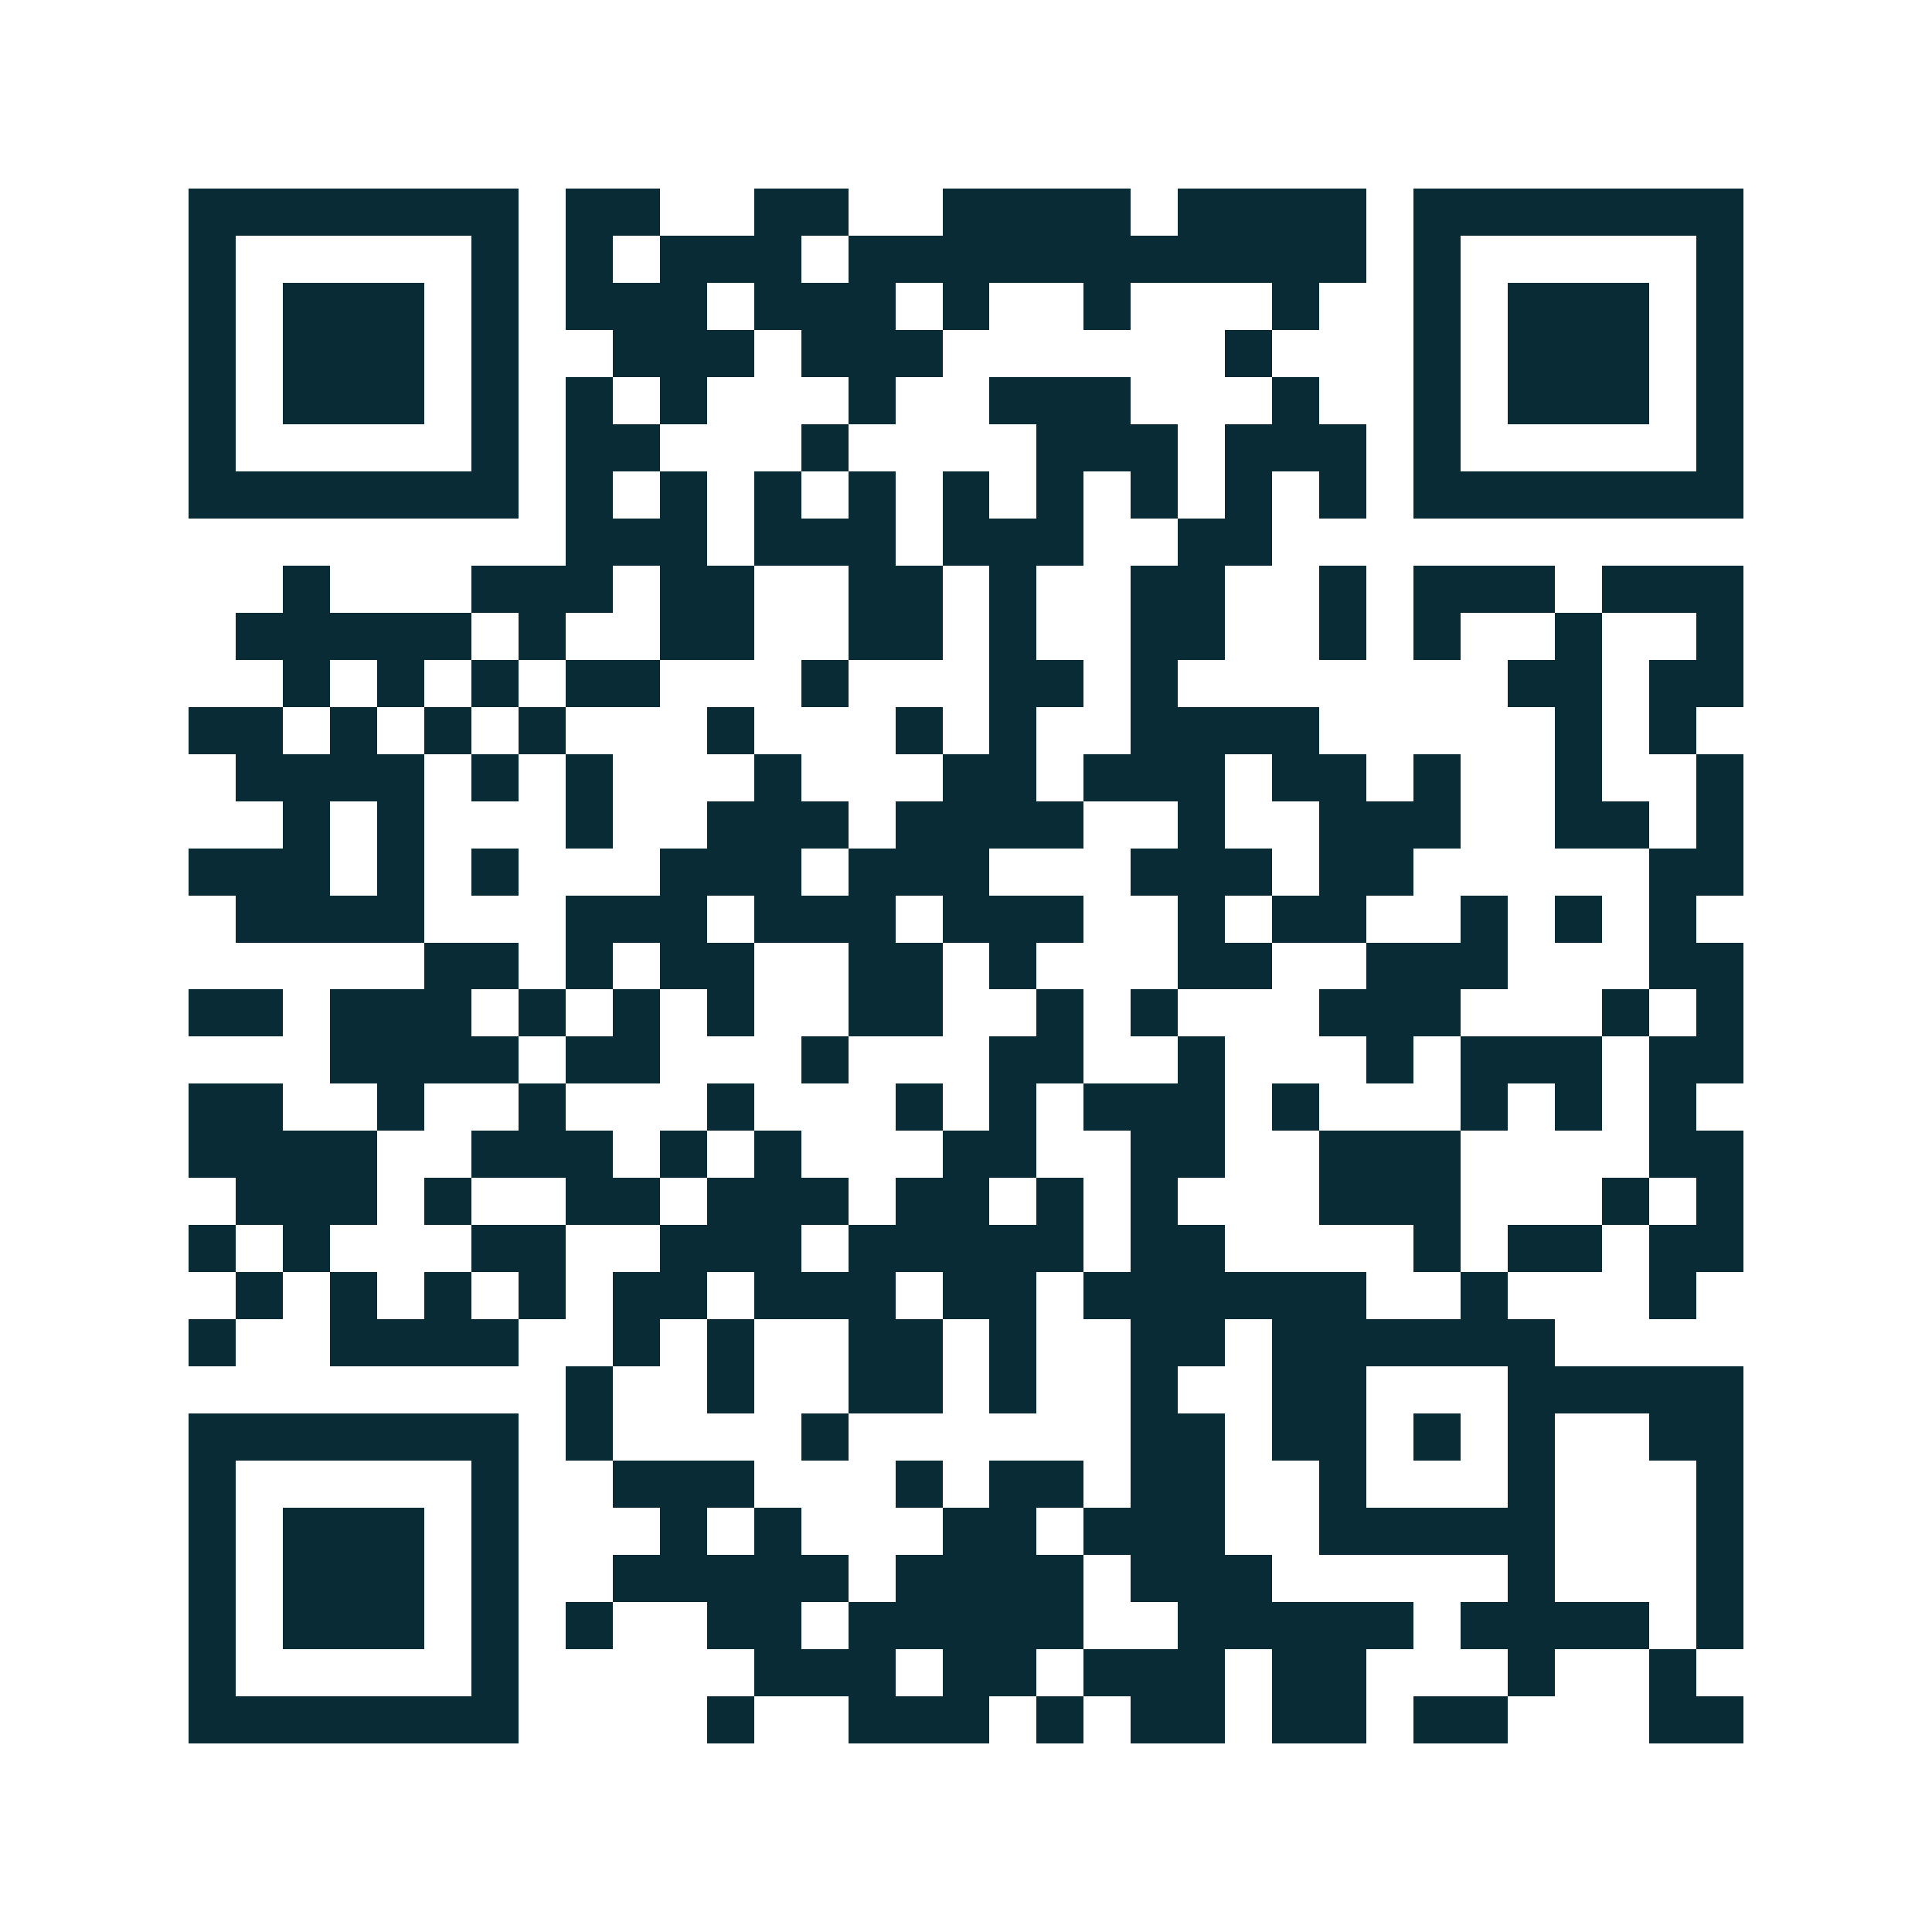
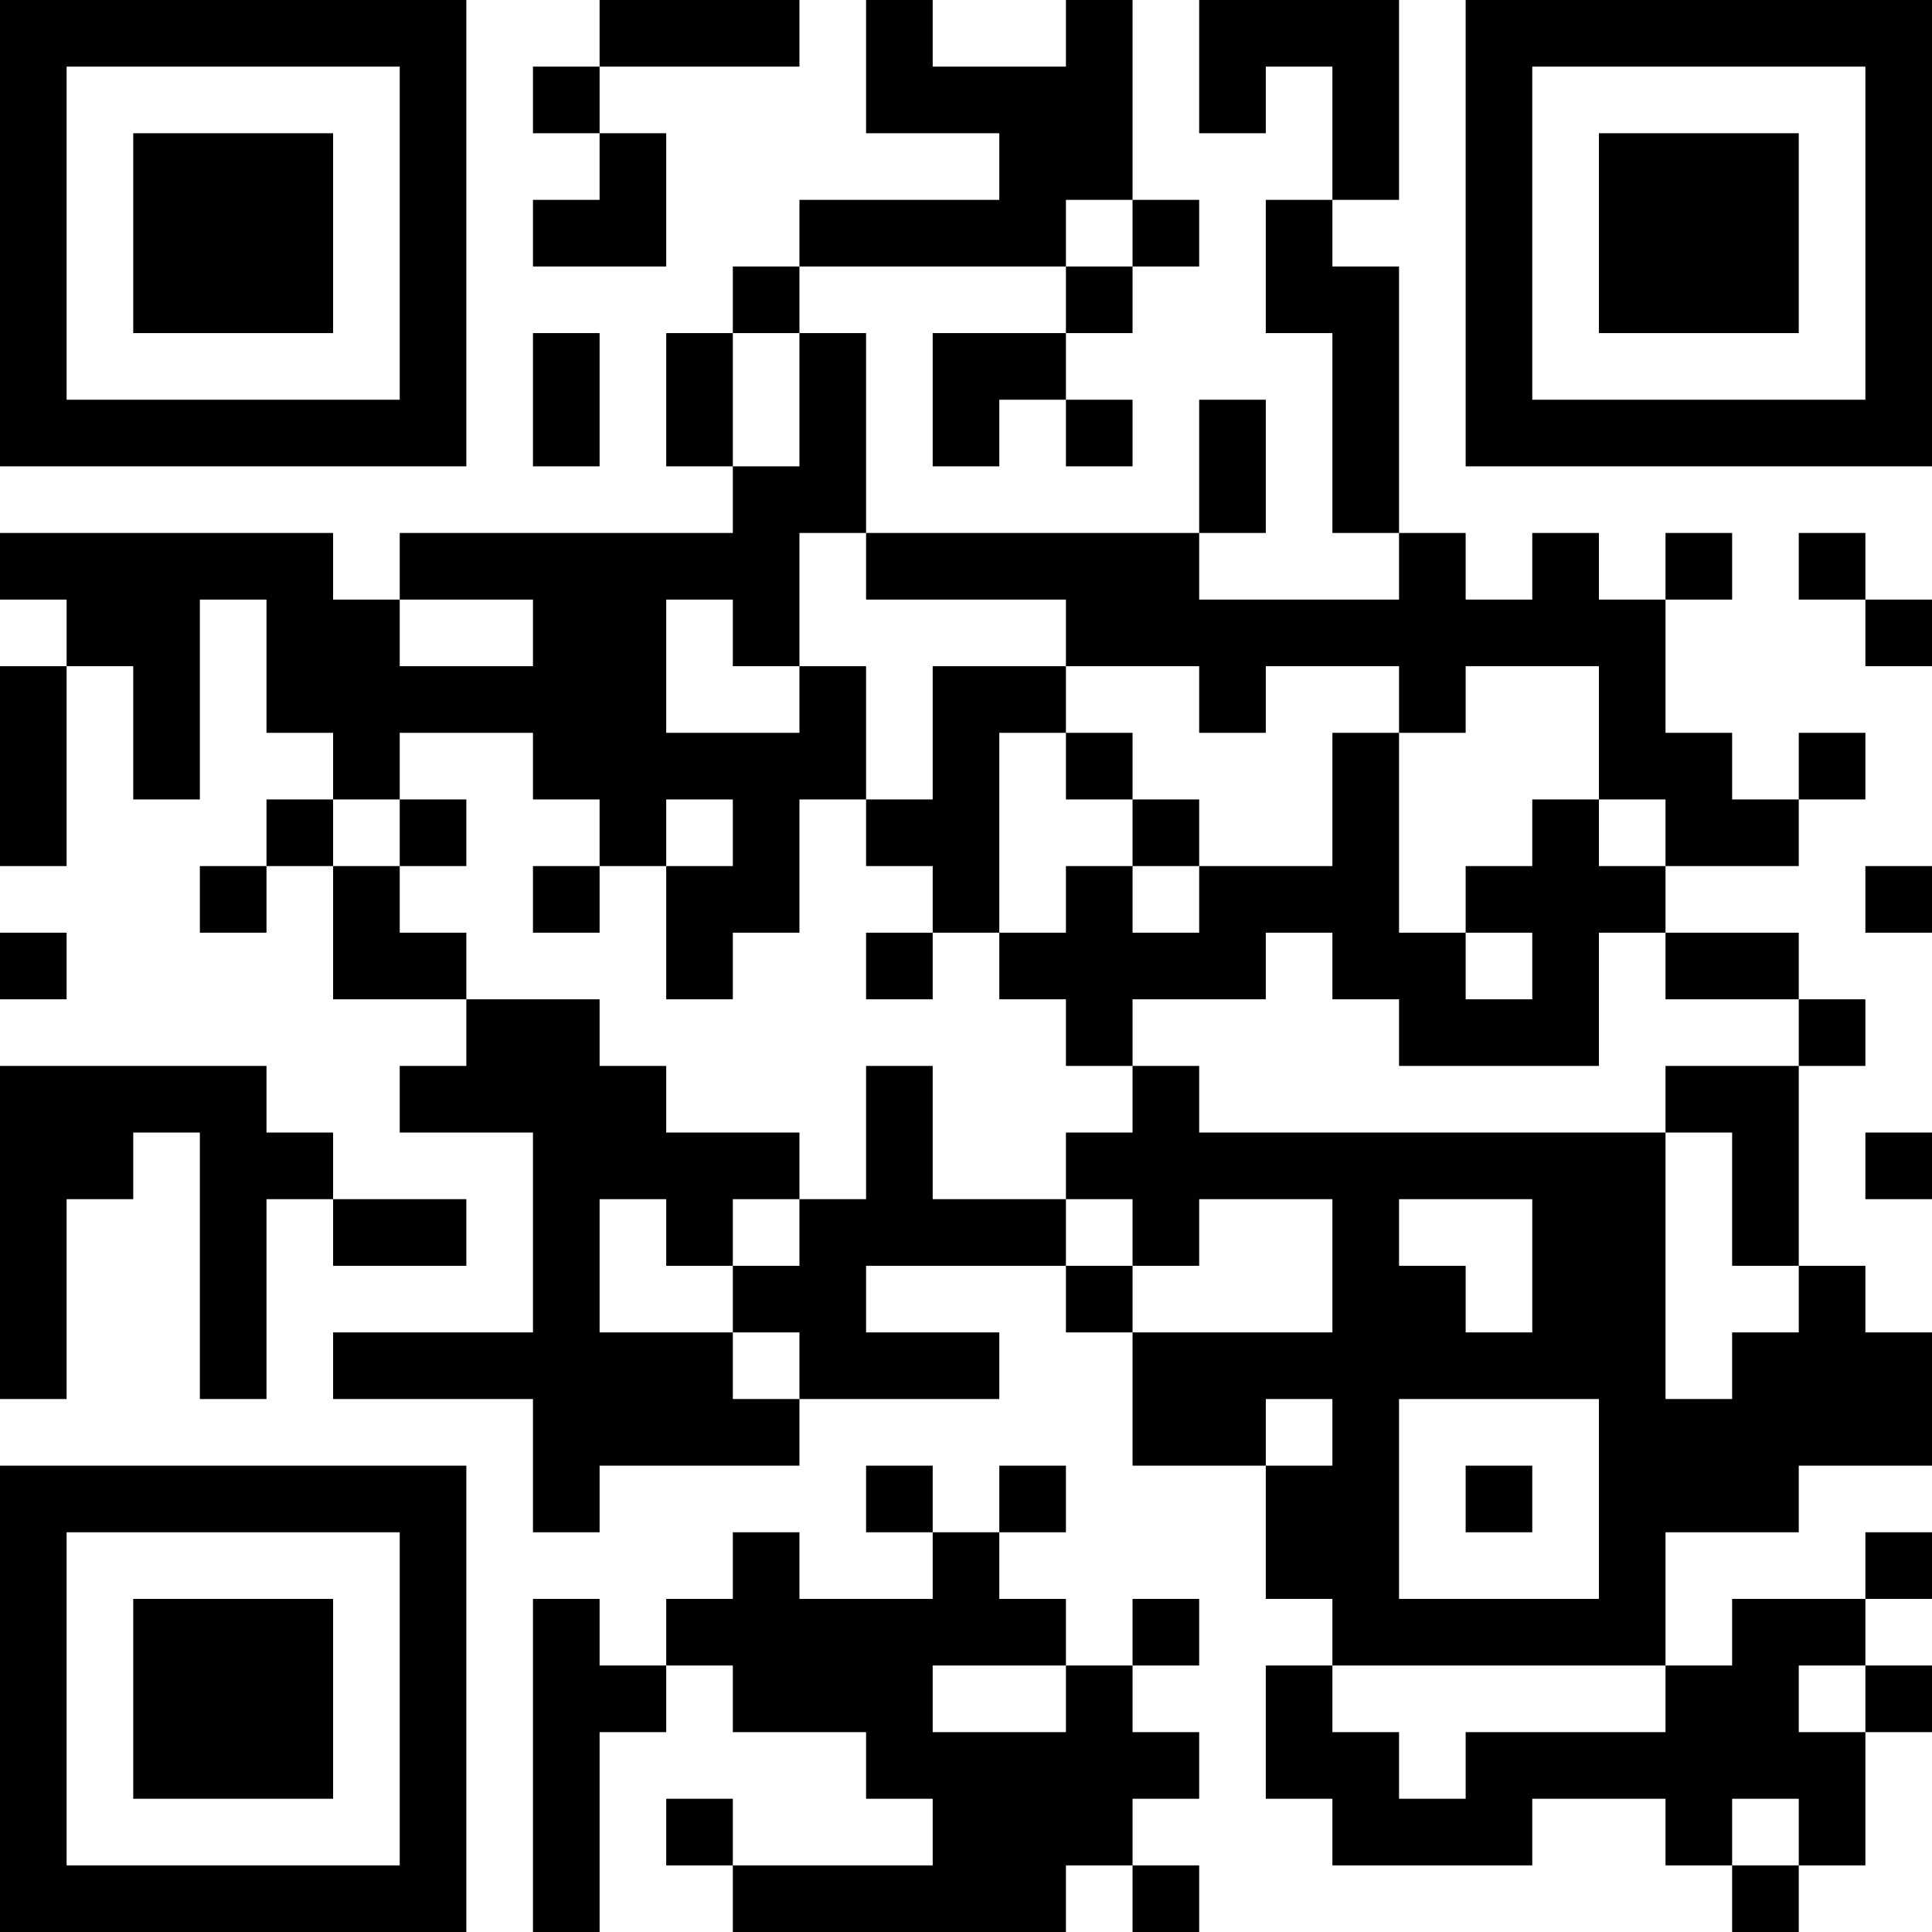
- <svg xmlns="http://www.w3.org/2000/svg" viewBox="0 0 41 41" shape-rendering="crispEdges" role="img" aria-label="QR para abrir el buzzer de Jeopardy Matematico">
-   <rect width="41" height="41" fill="#fff" />
-   <g fill="#082b36">
-     <rect x="4" y="4" width="7" height="1" />
-     <rect x="12" y="4" width="2" height="1" />
-     <rect x="16" y="4" width="2" height="1" />
-     <rect x="20" y="4" width="4" height="1" />
-     <rect x="25" y="4" width="4" height="1" />
-     <rect x="30" y="4" width="7" height="1" />
-     <rect x="4" y="5" width="1" height="1" />
-     <rect x="10" y="5" width="1" height="1" />
-     <rect x="12" y="5" width="1" height="1" />
-     <rect x="14" y="5" width="3" height="1" />
-     <rect x="18" y="5" width="11" height="1" />
-     <rect x="30" y="5" width="1" height="1" />
-     <rect x="36" y="5" width="1" height="1" />
-     <rect x="4" y="6" width="1" height="1" />
-     <rect x="6" y="6" width="3" height="1" />
-     <rect x="10" y="6" width="1" height="1" />
-     <rect x="12" y="6" width="3" height="1" />
-     <rect x="16" y="6" width="3" height="1" />
-     <rect x="20" y="6" width="1" height="1" />
-     <rect x="23" y="6" width="1" height="1" />
-     <rect x="27" y="6" width="1" height="1" />
-     <rect x="30" y="6" width="1" height="1" />
-     <rect x="32" y="6" width="3" height="1" />
-     <rect x="36" y="6" width="1" height="1" />
-     <rect x="4" y="7" width="1" height="1" />
-     <rect x="6" y="7" width="3" height="1" />
-     <rect x="10" y="7" width="1" height="1" />
-     <rect x="13" y="7" width="3" height="1" />
-     <rect x="17" y="7" width="3" height="1" />
-     <rect x="26" y="7" width="1" height="1" />
-     <rect x="30" y="7" width="1" height="1" />
-     <rect x="32" y="7" width="3" height="1" />
-     <rect x="36" y="7" width="1" height="1" />
-     <rect x="4" y="8" width="1" height="1" />
-     <rect x="6" y="8" width="3" height="1" />
-     <rect x="10" y="8" width="1" height="1" />
-     <rect x="12" y="8" width="1" height="1" />
-     <rect x="14" y="8" width="1" height="1" />
-     <rect x="18" y="8" width="1" height="1" />
-     <rect x="21" y="8" width="3" height="1" />
-     <rect x="27" y="8" width="1" height="1" />
-     <rect x="30" y="8" width="1" height="1" />
-     <rect x="32" y="8" width="3" height="1" />
-     <rect x="36" y="8" width="1" height="1" />
-     <rect x="4" y="9" width="1" height="1" />
-     <rect x="10" y="9" width="1" height="1" />
-     <rect x="12" y="9" width="2" height="1" />
-     <rect x="17" y="9" width="1" height="1" />
-     <rect x="22" y="9" width="3" height="1" />
-     <rect x="26" y="9" width="3" height="1" />
-     <rect x="30" y="9" width="1" height="1" />
-     <rect x="36" y="9" width="1" height="1" />
-     <rect x="4" y="10" width="7" height="1" />
-     <rect x="12" y="10" width="1" height="1" />
-     <rect x="14" y="10" width="1" height="1" />
-     <rect x="16" y="10" width="1" height="1" />
-     <rect x="18" y="10" width="1" height="1" />
-     <rect x="20" y="10" width="1" height="1" />
-     <rect x="22" y="10" width="1" height="1" />
-     <rect x="24" y="10" width="1" height="1" />
-     <rect x="26" y="10" width="1" height="1" />
-     <rect x="28" y="10" width="1" height="1" />
-     <rect x="30" y="10" width="7" height="1" />
-     <rect x="12" y="11" width="3" height="1" />
-     <rect x="16" y="11" width="3" height="1" />
-     <rect x="20" y="11" width="3" height="1" />
-     <rect x="25" y="11" width="2" height="1" />
-     <rect x="6" y="12" width="1" height="1" />
-     <rect x="10" y="12" width="3" height="1" />
-     <rect x="14" y="12" width="2" height="1" />
-     <rect x="18" y="12" width="2" height="1" />
-     <rect x="21" y="12" width="1" height="1" />
-     <rect x="24" y="12" width="2" height="1" />
-     <rect x="28" y="12" width="1" height="1" />
-     <rect x="30" y="12" width="3" height="1" />
-     <rect x="34" y="12" width="3" height="1" />
-     <rect x="5" y="13" width="5" height="1" />
-     <rect x="11" y="13" width="1" height="1" />
-     <rect x="14" y="13" width="2" height="1" />
-     <rect x="18" y="13" width="2" height="1" />
-     <rect x="21" y="13" width="1" height="1" />
-     <rect x="24" y="13" width="2" height="1" />
-     <rect x="28" y="13" width="1" height="1" />
-     <rect x="30" y="13" width="1" height="1" />
-     <rect x="33" y="13" width="1" height="1" />
-     <rect x="36" y="13" width="1" height="1" />
-     <rect x="6" y="14" width="1" height="1" />
-     <rect x="8" y="14" width="1" height="1" />
-     <rect x="10" y="14" width="1" height="1" />
-     <rect x="12" y="14" width="2" height="1" />
-     <rect x="17" y="14" width="1" height="1" />
-     <rect x="21" y="14" width="2" height="1" />
-     <rect x="24" y="14" width="1" height="1" />
-     <rect x="32" y="14" width="2" height="1" />
-     <rect x="35" y="14" width="2" height="1" />
-     <rect x="4" y="15" width="2" height="1" />
-     <rect x="7" y="15" width="1" height="1" />
-     <rect x="9" y="15" width="1" height="1" />
-     <rect x="11" y="15" width="1" height="1" />
-     <rect x="15" y="15" width="1" height="1" />
-     <rect x="19" y="15" width="1" height="1" />
-     <rect x="21" y="15" width="1" height="1" />
-     <rect x="24" y="15" width="4" height="1" />
-     <rect x="33" y="15" width="1" height="1" />
-     <rect x="35" y="15" width="1" height="1" />
-     <rect x="5" y="16" width="4" height="1" />
-     <rect x="10" y="16" width="1" height="1" />
-     <rect x="12" y="16" width="1" height="1" />
-     <rect x="16" y="16" width="1" height="1" />
-     <rect x="20" y="16" width="2" height="1" />
-     <rect x="23" y="16" width="3" height="1" />
-     <rect x="27" y="16" width="2" height="1" />
-     <rect x="30" y="16" width="1" height="1" />
-     <rect x="33" y="16" width="1" height="1" />
-     <rect x="36" y="16" width="1" height="1" />
-     <rect x="6" y="17" width="1" height="1" />
-     <rect x="8" y="17" width="1" height="1" />
-     <rect x="12" y="17" width="1" height="1" />
-     <rect x="15" y="17" width="3" height="1" />
-     <rect x="19" y="17" width="4" height="1" />
-     <rect x="25" y="17" width="1" height="1" />
-     <rect x="28" y="17" width="3" height="1" />
-     <rect x="33" y="17" width="2" height="1" />
-     <rect x="36" y="17" width="1" height="1" />
-     <rect x="4" y="18" width="3" height="1" />
-     <rect x="8" y="18" width="1" height="1" />
-     <rect x="10" y="18" width="1" height="1" />
-     <rect x="14" y="18" width="3" height="1" />
-     <rect x="18" y="18" width="3" height="1" />
-     <rect x="24" y="18" width="3" height="1" />
-     <rect x="28" y="18" width="2" height="1" />
-     <rect x="35" y="18" width="2" height="1" />
-     <rect x="5" y="19" width="4" height="1" />
-     <rect x="12" y="19" width="3" height="1" />
-     <rect x="16" y="19" width="3" height="1" />
-     <rect x="20" y="19" width="3" height="1" />
-     <rect x="25" y="19" width="1" height="1" />
-     <rect x="27" y="19" width="2" height="1" />
-     <rect x="31" y="19" width="1" height="1" />
-     <rect x="33" y="19" width="1" height="1" />
-     <rect x="35" y="19" width="1" height="1" />
-     <rect x="9" y="20" width="2" height="1" />
-     <rect x="12" y="20" width="1" height="1" />
-     <rect x="14" y="20" width="2" height="1" />
-     <rect x="18" y="20" width="2" height="1" />
-     <rect x="21" y="20" width="1" height="1" />
-     <rect x="25" y="20" width="2" height="1" />
-     <rect x="29" y="20" width="3" height="1" />
-     <rect x="35" y="20" width="2" height="1" />
-     <rect x="4" y="21" width="2" height="1" />
-     <rect x="7" y="21" width="3" height="1" />
-     <rect x="11" y="21" width="1" height="1" />
-     <rect x="13" y="21" width="1" height="1" />
-     <rect x="15" y="21" width="1" height="1" />
-     <rect x="18" y="21" width="2" height="1" />
-     <rect x="22" y="21" width="1" height="1" />
-     <rect x="24" y="21" width="1" height="1" />
-     <rect x="28" y="21" width="3" height="1" />
-     <rect x="34" y="21" width="1" height="1" />
-     <rect x="36" y="21" width="1" height="1" />
-     <rect x="7" y="22" width="4" height="1" />
-     <rect x="12" y="22" width="2" height="1" />
-     <rect x="17" y="22" width="1" height="1" />
-     <rect x="21" y="22" width="2" height="1" />
-     <rect x="25" y="22" width="1" height="1" />
-     <rect x="29" y="22" width="1" height="1" />
-     <rect x="31" y="22" width="3" height="1" />
-     <rect x="35" y="22" width="2" height="1" />
-     <rect x="4" y="23" width="2" height="1" />
-     <rect x="8" y="23" width="1" height="1" />
-     <rect x="11" y="23" width="1" height="1" />
-     <rect x="15" y="23" width="1" height="1" />
-     <rect x="19" y="23" width="1" height="1" />
-     <rect x="21" y="23" width="1" height="1" />
-     <rect x="23" y="23" width="3" height="1" />
-     <rect x="27" y="23" width="1" height="1" />
-     <rect x="31" y="23" width="1" height="1" />
-     <rect x="33" y="23" width="1" height="1" />
-     <rect x="35" y="23" width="1" height="1" />
-     <rect x="4" y="24" width="4" height="1" />
-     <rect x="10" y="24" width="3" height="1" />
-     <rect x="14" y="24" width="1" height="1" />
-     <rect x="16" y="24" width="1" height="1" />
-     <rect x="20" y="24" width="2" height="1" />
-     <rect x="24" y="24" width="2" height="1" />
-     <rect x="28" y="24" width="3" height="1" />
-     <rect x="35" y="24" width="2" height="1" />
-     <rect x="5" y="25" width="3" height="1" />
-     <rect x="9" y="25" width="1" height="1" />
-     <rect x="12" y="25" width="2" height="1" />
-     <rect x="15" y="25" width="3" height="1" />
-     <rect x="19" y="25" width="2" height="1" />
-     <rect x="22" y="25" width="1" height="1" />
-     <rect x="24" y="25" width="1" height="1" />
-     <rect x="28" y="25" width="3" height="1" />
-     <rect x="34" y="25" width="1" height="1" />
-     <rect x="36" y="25" width="1" height="1" />
-     <rect x="4" y="26" width="1" height="1" />
-     <rect x="6" y="26" width="1" height="1" />
-     <rect x="10" y="26" width="2" height="1" />
-     <rect x="14" y="26" width="3" height="1" />
-     <rect x="18" y="26" width="5" height="1" />
-     <rect x="24" y="26" width="2" height="1" />
-     <rect x="30" y="26" width="1" height="1" />
-     <rect x="32" y="26" width="2" height="1" />
-     <rect x="35" y="26" width="2" height="1" />
-     <rect x="5" y="27" width="1" height="1" />
-     <rect x="7" y="27" width="1" height="1" />
-     <rect x="9" y="27" width="1" height="1" />
-     <rect x="11" y="27" width="1" height="1" />
-     <rect x="13" y="27" width="2" height="1" />
-     <rect x="16" y="27" width="3" height="1" />
-     <rect x="20" y="27" width="2" height="1" />
-     <rect x="23" y="27" width="6" height="1" />
-     <rect x="31" y="27" width="1" height="1" />
-     <rect x="35" y="27" width="1" height="1" />
-     <rect x="4" y="28" width="1" height="1" />
-     <rect x="7" y="28" width="4" height="1" />
-     <rect x="13" y="28" width="1" height="1" />
-     <rect x="15" y="28" width="1" height="1" />
-     <rect x="18" y="28" width="2" height="1" />
-     <rect x="21" y="28" width="1" height="1" />
-     <rect x="24" y="28" width="2" height="1" />
-     <rect x="27" y="28" width="6" height="1" />
-     <rect x="12" y="29" width="1" height="1" />
-     <rect x="15" y="29" width="1" height="1" />
-     <rect x="18" y="29" width="2" height="1" />
-     <rect x="21" y="29" width="1" height="1" />
-     <rect x="24" y="29" width="1" height="1" />
-     <rect x="27" y="29" width="2" height="1" />
-     <rect x="32" y="29" width="5" height="1" />
-     <rect x="4" y="30" width="7" height="1" />
-     <rect x="12" y="30" width="1" height="1" />
-     <rect x="17" y="30" width="1" height="1" />
-     <rect x="24" y="30" width="2" height="1" />
-     <rect x="27" y="30" width="2" height="1" />
-     <rect x="30" y="30" width="1" height="1" />
-     <rect x="32" y="30" width="1" height="1" />
-     <rect x="35" y="30" width="2" height="1" />
-     <rect x="4" y="31" width="1" height="1" />
-     <rect x="10" y="31" width="1" height="1" />
-     <rect x="13" y="31" width="3" height="1" />
-     <rect x="19" y="31" width="1" height="1" />
-     <rect x="21" y="31" width="2" height="1" />
-     <rect x="24" y="31" width="2" height="1" />
-     <rect x="28" y="31" width="1" height="1" />
-     <rect x="32" y="31" width="1" height="1" />
-     <rect x="36" y="31" width="1" height="1" />
-     <rect x="4" y="32" width="1" height="1" />
-     <rect x="6" y="32" width="3" height="1" />
-     <rect x="10" y="32" width="1" height="1" />
-     <rect x="14" y="32" width="1" height="1" />
-     <rect x="16" y="32" width="1" height="1" />
-     <rect x="20" y="32" width="2" height="1" />
-     <rect x="23" y="32" width="3" height="1" />
-     <rect x="28" y="32" width="5" height="1" />
-     <rect x="36" y="32" width="1" height="1" />
-     <rect x="4" y="33" width="1" height="1" />
-     <rect x="6" y="33" width="3" height="1" />
-     <rect x="10" y="33" width="1" height="1" />
-     <rect x="13" y="33" width="5" height="1" />
-     <rect x="19" y="33" width="4" height="1" />
-     <rect x="24" y="33" width="3" height="1" />
-     <rect x="32" y="33" width="1" height="1" />
-     <rect x="36" y="33" width="1" height="1" />
-     <rect x="4" y="34" width="1" height="1" />
-     <rect x="6" y="34" width="3" height="1" />
-     <rect x="10" y="34" width="1" height="1" />
-     <rect x="12" y="34" width="1" height="1" />
-     <rect x="15" y="34" width="2" height="1" />
-     <rect x="18" y="34" width="5" height="1" />
-     <rect x="25" y="34" width="5" height="1" />
-     <rect x="31" y="34" width="4" height="1" />
-     <rect x="36" y="34" width="1" height="1" />
-     <rect x="4" y="35" width="1" height="1" />
-     <rect x="10" y="35" width="1" height="1" />
-     <rect x="16" y="35" width="3" height="1" />
-     <rect x="20" y="35" width="2" height="1" />
-     <rect x="23" y="35" width="3" height="1" />
-     <rect x="27" y="35" width="2" height="1" />
-     <rect x="32" y="35" width="1" height="1" />
-     <rect x="35" y="35" width="1" height="1" />
-     <rect x="4" y="36" width="7" height="1" />
-     <rect x="15" y="36" width="1" height="1" />
-     <rect x="18" y="36" width="3" height="1" />
-     <rect x="22" y="36" width="1" height="1" />
-     <rect x="24" y="36" width="2" height="1" />
-     <rect x="27" y="36" width="2" height="1" />
-     <rect x="30" y="36" width="2" height="1" />
-     <rect x="35" y="36" width="2" height="1" />
+ <svg xmlns="http://www.w3.org/2000/svg" version="1.1" width="406" height="406">
+   <rect style="fill:rgb(255, 255, 255);fill-opacity:1" x="0" y="0" width="406" height="406" />
+   <g id="elements">
+     <path style="fill:rgb(0, 0, 0)" d="M 0,0 l 14,0 0,14 -14,0 z M 14,0 l 14,0 0,14 -14,0 z M 28,0 l 14,0 0,14 -14,0 z M 42,0 l 14,0 0,14 -14,0 z M 56,0 l 14,0 0,14 -14,0 z M 70,0 l 14,0 0,14 -14,0 z M 84,0 l 14,0 0,14 -14,0 z M 126,0 l 14,0 0,14 -14,0 z M 140,0 l 14,0 0,14 -14,0 z M 154,0 l 14,0 0,14 -14,0 z M 182,0 l 14,0 0,14 -14,0 z M 224,0 l 14,0 0,14 -14,0 z M 252,0 l 14,0 0,14 -14,0 z M 266,0 l 14,0 0,14 -14,0 z M 280,0 l 14,0 0,14 -14,0 z M 308,0 l 14,0 0,14 -14,0 z M 322,0 l 14,0 0,14 -14,0 z M 336,0 l 14,0 0,14 -14,0 z M 350,0 l 14,0 0,14 -14,0 z M 364,0 l 14,0 0,14 -14,0 z M 378,0 l 14,0 0,14 -14,0 z M 392,0 l 14,0 0,14 -14,0 z M 0,14 l 14,0 0,14 -14,0 z M 84,14 l 14,0 0,14 -14,0 z M 112,14 l 14,0 0,14 -14,0 z M 182,14 l 14,0 0,14 -14,0 z M 196,14 l 14,0 0,14 -14,0 z M 210,14 l 14,0 0,14 -14,0 z M 224,14 l 14,0 0,14 -14,0 z M 252,14 l 14,0 0,14 -14,0 z M 280,14 l 14,0 0,14 -14,0 z M 308,14 l 14,0 0,14 -14,0 z M 392,14 l 14,0 0,14 -14,0 z M 0,28 l 14,0 0,14 -14,0 z M 28,28 l 14,0 0,14 -14,0 z M 42,28 l 14,0 0,14 -14,0 z M 56,28 l 14,0 0,14 -14,0 z M 84,28 l 14,0 0,14 -14,0 z M 126,28 l 14,0 0,14 -14,0 z M 210,28 l 14,0 0,14 -14,0 z M 224,28 l 14,0 0,14 -14,0 z M 280,28 l 14,0 0,14 -14,0 z M 308,28 l 14,0 0,14 -14,0 z M 336,28 l 14,0 0,14 -14,0 z M 350,28 l 14,0 0,14 -14,0 z M 364,28 l 14,0 0,14 -14,0 z M 392,28 l 14,0 0,14 -14,0 z M 0,42 l 14,0 0,14 -14,0 z M 28,42 l 14,0 0,14 -14,0 z M 42,42 l 14,0 0,14 -14,0 z M 56,42 l 14,0 0,14 -14,0 z M 84,42 l 14,0 0,14 -14,0 z M 112,42 l 14,0 0,14 -14,0 z M 126,42 l 14,0 0,14 -14,0 z M 168,42 l 14,0 0,14 -14,0 z M 182,42 l 14,0 0,14 -14,0 z M 196,42 l 14,0 0,14 -14,0 z M 210,42 l 14,0 0,14 -14,0 z M 238,42 l 14,0 0,14 -14,0 z M 266,42 l 14,0 0,14 -14,0 z M 308,42 l 14,0 0,14 -14,0 z M 336,42 l 14,0 0,14 -14,0 z M 350,42 l 14,0 0,14 -14,0 z M 364,42 l 14,0 0,14 -14,0 z M 392,42 l 14,0 0,14 -14,0 z M 0,56 l 14,0 0,14 -14,0 z M 28,56 l 14,0 0,14 -14,0 z M 42,56 l 14,0 0,14 -14,0 z M 56,56 l 14,0 0,14 -14,0 z M 84,56 l 14,0 0,14 -14,0 z M 154,56 l 14,0 0,14 -14,0 z M 224,56 l 14,0 0,14 -14,0 z M 266,56 l 14,0 0,14 -14,0 z M 280,56 l 14,0 0,14 -14,0 z M 308,56 l 14,0 0,14 -14,0 z M 336,56 l 14,0 0,14 -14,0 z M 350,56 l 14,0 0,14 -14,0 z M 364,56 l 14,0 0,14 -14,0 z M 392,56 l 14,0 0,14 -14,0 z M 0,70 l 14,0 0,14 -14,0 z M 84,70 l 14,0 0,14 -14,0 z M 112,70 l 14,0 0,14 -14,0 z M 140,70 l 14,0 0,14 -14,0 z M 168,70 l 14,0 0,14 -14,0 z M 196,70 l 14,0 0,14 -14,0 z M 210,70 l 14,0 0,14 -14,0 z M 280,70 l 14,0 0,14 -14,0 z M 308,70 l 14,0 0,14 -14,0 z M 392,70 l 14,0 0,14 -14,0 z M 0,84 l 14,0 0,14 -14,0 z M 14,84 l 14,0 0,14 -14,0 z M 28,84 l 14,0 0,14 -14,0 z M 42,84 l 14,0 0,14 -14,0 z M 56,84 l 14,0 0,14 -14,0 z M 70,84 l 14,0 0,14 -14,0 z M 84,84 l 14,0 0,14 -14,0 z M 112,84 l 14,0 0,14 -14,0 z M 140,84 l 14,0 0,14 -14,0 z M 168,84 l 14,0 0,14 -14,0 z M 196,84 l 14,0 0,14 -14,0 z M 224,84 l 14,0 0,14 -14,0 z M 252,84 l 14,0 0,14 -14,0 z M 280,84 l 14,0 0,14 -14,0 z M 308,84 l 14,0 0,14 -14,0 z M 322,84 l 14,0 0,14 -14,0 z M 336,84 l 14,0 0,14 -14,0 z M 350,84 l 14,0 0,14 -14,0 z M 364,84 l 14,0 0,14 -14,0 z M 378,84 l 14,0 0,14 -14,0 z M 392,84 l 14,0 0,14 -14,0 z M 154,98 l 14,0 0,14 -14,0 z M 168,98 l 14,0 0,14 -14,0 z M 252,98 l 14,0 0,14 -14,0 z M 280,98 l 14,0 0,14 -14,0 z M 0,112 l 14,0 0,14 -14,0 z M 14,112 l 14,0 0,14 -14,0 z M 28,112 l 14,0 0,14 -14,0 z M 42,112 l 14,0 0,14 -14,0 z M 56,112 l 14,0 0,14 -14,0 z M 84,112 l 14,0 0,14 -14,0 z M 98,112 l 14,0 0,14 -14,0 z M 112,112 l 14,0 0,14 -14,0 z M 126,112 l 14,0 0,14 -14,0 z M 140,112 l 14,0 0,14 -14,0 z M 154,112 l 14,0 0,14 -14,0 z M 182,112 l 14,0 0,14 -14,0 z M 196,112 l 14,0 0,14 -14,0 z M 210,112 l 14,0 0,14 -14,0 z M 224,112 l 14,0 0,14 -14,0 z M 238,112 l 14,0 0,14 -14,0 z M 294,112 l 14,0 0,14 -14,0 z M 322,112 l 14,0 0,14 -14,0 z M 350,112 l 14,0 0,14 -14,0 z M 378,112 l 14,0 0,14 -14,0 z M 14,126 l 14,0 0,14 -14,0 z M 28,126 l 14,0 0,14 -14,0 z M 56,126 l 14,0 0,14 -14,0 z M 70,126 l 14,0 0,14 -14,0 z M 112,126 l 14,0 0,14 -14,0 z M 126,126 l 14,0 0,14 -14,0 z M 154,126 l 14,0 0,14 -14,0 z M 224,126 l 14,0 0,14 -14,0 z M 238,126 l 14,0 0,14 -14,0 z M 252,126 l 14,0 0,14 -14,0 z M 266,126 l 14,0 0,14 -14,0 z M 280,126 l 14,0 0,14 -14,0 z M 294,126 l 14,0 0,14 -14,0 z M 308,126 l 14,0 0,14 -14,0 z M 322,126 l 14,0 0,14 -14,0 z M 336,126 l 14,0 0,14 -14,0 z M 392,126 l 14,0 0,14 -14,0 z M 0,140 l 14,0 0,14 -14,0 z M 28,140 l 14,0 0,14 -14,0 z M 56,140 l 14,0 0,14 -14,0 z M 70,140 l 14,0 0,14 -14,0 z M 84,140 l 14,0 0,14 -14,0 z M 98,140 l 14,0 0,14 -14,0 z M 112,140 l 14,0 0,14 -14,0 z M 126,140 l 14,0 0,14 -14,0 z M 168,140 l 14,0 0,14 -14,0 z M 196,140 l 14,0 0,14 -14,0 z M 210,140 l 14,0 0,14 -14,0 z M 252,140 l 14,0 0,14 -14,0 z M 294,140 l 14,0 0,14 -14,0 z M 336,140 l 14,0 0,14 -14,0 z M 0,154 l 14,0 0,14 -14,0 z M 28,154 l 14,0 0,14 -14,0 z M 70,154 l 14,0 0,14 -14,0 z M 112,154 l 14,0 0,14 -14,0 z M 126,154 l 14,0 0,14 -14,0 z M 140,154 l 14,0 0,14 -14,0 z M 154,154 l 14,0 0,14 -14,0 z M 168,154 l 14,0 0,14 -14,0 z M 196,154 l 14,0 0,14 -14,0 z M 224,154 l 14,0 0,14 -14,0 z M 280,154 l 14,0 0,14 -14,0 z M 336,154 l 14,0 0,14 -14,0 z M 350,154 l 14,0 0,14 -14,0 z M 378,154 l 14,0 0,14 -14,0 z M 0,168 l 14,0 0,14 -14,0 z M 56,168 l 14,0 0,14 -14,0 z M 84,168 l 14,0 0,14 -14,0 z M 126,168 l 14,0 0,14 -14,0 z M 154,168 l 14,0 0,14 -14,0 z M 182,168 l 14,0 0,14 -14,0 z M 196,168 l 14,0 0,14 -14,0 z M 238,168 l 14,0 0,14 -14,0 z M 280,168 l 14,0 0,14 -14,0 z M 322,168 l 14,0 0,14 -14,0 z M 350,168 l 14,0 0,14 -14,0 z M 364,168 l 14,0 0,14 -14,0 z M 42,182 l 14,0 0,14 -14,0 z M 70,182 l 14,0 0,14 -14,0 z M 112,182 l 14,0 0,14 -14,0 z M 140,182 l 14,0 0,14 -14,0 z M 154,182 l 14,0 0,14 -14,0 z M 196,182 l 14,0 0,14 -14,0 z M 224,182 l 14,0 0,14 -14,0 z M 252,182 l 14,0 0,14 -14,0 z M 266,182 l 14,0 0,14 -14,0 z M 280,182 l 14,0 0,14 -14,0 z M 308,182 l 14,0 0,14 -14,0 z M 322,182 l 14,0 0,14 -14,0 z M 336,182 l 14,0 0,14 -14,0 z M 392,182 l 14,0 0,14 -14,0 z M 0,196 l 14,0 0,14 -14,0 z M 70,196 l 14,0 0,14 -14,0 z M 84,196 l 14,0 0,14 -14,0 z M 140,196 l 14,0 0,14 -14,0 z M 182,196 l 14,0 0,14 -14,0 z M 210,196 l 14,0 0,14 -14,0 z M 224,196 l 14,0 0,14 -14,0 z M 238,196 l 14,0 0,14 -14,0 z M 252,196 l 14,0 0,14 -14,0 z M 280,196 l 14,0 0,14 -14,0 z M 294,196 l 14,0 0,14 -14,0 z M 322,196 l 14,0 0,14 -14,0 z M 350,196 l 14,0 0,14 -14,0 z M 364,196 l 14,0 0,14 -14,0 z M 98,210 l 14,0 0,14 -14,0 z M 112,210 l 14,0 0,14 -14,0 z M 224,210 l 14,0 0,14 -14,0 z M 294,210 l 14,0 0,14 -14,0 z M 308,210 l 14,0 0,14 -14,0 z M 322,210 l 14,0 0,14 -14,0 z M 378,210 l 14,0 0,14 -14,0 z M 0,224 l 14,0 0,14 -14,0 z M 14,224 l 14,0 0,14 -14,0 z M 28,224 l 14,0 0,14 -14,0 z M 42,224 l 14,0 0,14 -14,0 z M 84,224 l 14,0 0,14 -14,0 z M 98,224 l 14,0 0,14 -14,0 z M 112,224 l 14,0 0,14 -14,0 z M 126,224 l 14,0 0,14 -14,0 z M 182,224 l 14,0 0,14 -14,0 z M 238,224 l 14,0 0,14 -14,0 z M 350,224 l 14,0 0,14 -14,0 z M 364,224 l 14,0 0,14 -14,0 z M 0,238 l 14,0 0,14 -14,0 z M 14,238 l 14,0 0,14 -14,0 z M 42,238 l 14,0 0,14 -14,0 z M 56,238 l 14,0 0,14 -14,0 z M 112,238 l 14,0 0,14 -14,0 z M 126,238 l 14,0 0,14 -14,0 z M 140,238 l 14,0 0,14 -14,0 z M 154,238 l 14,0 0,14 -14,0 z M 182,238 l 14,0 0,14 -14,0 z M 224,238 l 14,0 0,14 -14,0 z M 238,238 l 14,0 0,14 -14,0 z M 252,238 l 14,0 0,14 -14,0 z M 266,238 l 14,0 0,14 -14,0 z M 280,238 l 14,0 0,14 -14,0 z M 294,238 l 14,0 0,14 -14,0 z M 308,238 l 14,0 0,14 -14,0 z M 322,238 l 14,0 0,14 -14,0 z M 336,238 l 14,0 0,14 -14,0 z M 364,238 l 14,0 0,14 -14,0 z M 392,238 l 14,0 0,14 -14,0 z M 0,252 l 14,0 0,14 -14,0 z M 42,252 l 14,0 0,14 -14,0 z M 70,252 l 14,0 0,14 -14,0 z M 84,252 l 14,0 0,14 -14,0 z M 112,252 l 14,0 0,14 -14,0 z M 140,252 l 14,0 0,14 -14,0 z M 168,252 l 14,0 0,14 -14,0 z M 182,252 l 14,0 0,14 -14,0 z M 196,252 l 14,0 0,14 -14,0 z M 210,252 l 14,0 0,14 -14,0 z M 238,252 l 14,0 0,14 -14,0 z M 280,252 l 14,0 0,14 -14,0 z M 322,252 l 14,0 0,14 -14,0 z M 336,252 l 14,0 0,14 -14,0 z M 364,252 l 14,0 0,14 -14,0 z M 0,266 l 14,0 0,14 -14,0 z M 42,266 l 14,0 0,14 -14,0 z M 112,266 l 14,0 0,14 -14,0 z M 154,266 l 14,0 0,14 -14,0 z M 168,266 l 14,0 0,14 -14,0 z M 224,266 l 14,0 0,14 -14,0 z M 280,266 l 14,0 0,14 -14,0 z M 294,266 l 14,0 0,14 -14,0 z M 322,266 l 14,0 0,14 -14,0 z M 336,266 l 14,0 0,14 -14,0 z M 378,266 l 14,0 0,14 -14,0 z M 0,280 l 14,0 0,14 -14,0 z M 42,280 l 14,0 0,14 -14,0 z M 70,280 l 14,0 0,14 -14,0 z M 84,280 l 14,0 0,14 -14,0 z M 98,280 l 14,0 0,14 -14,0 z M 112,280 l 14,0 0,14 -14,0 z M 126,280 l 14,0 0,14 -14,0 z M 140,280 l 14,0 0,14 -14,0 z M 168,280 l 14,0 0,14 -14,0 z M 182,280 l 14,0 0,14 -14,0 z M 196,280 l 14,0 0,14 -14,0 z M 238,280 l 14,0 0,14 -14,0 z M 252,280 l 14,0 0,14 -14,0 z M 266,280 l 14,0 0,14 -14,0 z M 280,280 l 14,0 0,14 -14,0 z M 294,280 l 14,0 0,14 -14,0 z M 308,280 l 14,0 0,14 -14,0 z M 322,280 l 14,0 0,14 -14,0 z M 336,280 l 14,0 0,14 -14,0 z M 364,280 l 14,0 0,14 -14,0 z M 378,280 l 14,0 0,14 -14,0 z M 392,280 l 14,0 0,14 -14,0 z M 112,294 l 14,0 0,14 -14,0 z M 126,294 l 14,0 0,14 -14,0 z M 140,294 l 14,0 0,14 -14,0 z M 154,294 l 14,0 0,14 -14,0 z M 238,294 l 14,0 0,14 -14,0 z M 252,294 l 14,0 0,14 -14,0 z M 280,294 l 14,0 0,14 -14,0 z M 336,294 l 14,0 0,14 -14,0 z M 350,294 l 14,0 0,14 -14,0 z M 364,294 l 14,0 0,14 -14,0 z M 378,294 l 14,0 0,14 -14,0 z M 392,294 l 14,0 0,14 -14,0 z M 0,308 l 14,0 0,14 -14,0 z M 14,308 l 14,0 0,14 -14,0 z M 28,308 l 14,0 0,14 -14,0 z M 42,308 l 14,0 0,14 -14,0 z M 56,308 l 14,0 0,14 -14,0 z M 70,308 l 14,0 0,14 -14,0 z M 84,308 l 14,0 0,14 -14,0 z M 112,308 l 14,0 0,14 -14,0 z M 182,308 l 14,0 0,14 -14,0 z M 210,308 l 14,0 0,14 -14,0 z M 266,308 l 14,0 0,14 -14,0 z M 280,308 l 14,0 0,14 -14,0 z M 308,308 l 14,0 0,14 -14,0 z M 336,308 l 14,0 0,14 -14,0 z M 350,308 l 14,0 0,14 -14,0 z M 364,308 l 14,0 0,14 -14,0 z M 0,322 l 14,0 0,14 -14,0 z M 84,322 l 14,0 0,14 -14,0 z M 154,322 l 14,0 0,14 -14,0 z M 196,322 l 14,0 0,14 -14,0 z M 266,322 l 14,0 0,14 -14,0 z M 280,322 l 14,0 0,14 -14,0 z M 336,322 l 14,0 0,14 -14,0 z M 392,322 l 14,0 0,14 -14,0 z M 0,336 l 14,0 0,14 -14,0 z M 28,336 l 14,0 0,14 -14,0 z M 42,336 l 14,0 0,14 -14,0 z M 56,336 l 14,0 0,14 -14,0 z M 84,336 l 14,0 0,14 -14,0 z M 112,336 l 14,0 0,14 -14,0 z M 140,336 l 14,0 0,14 -14,0 z M 154,336 l 14,0 0,14 -14,0 z M 168,336 l 14,0 0,14 -14,0 z M 182,336 l 14,0 0,14 -14,0 z M 196,336 l 14,0 0,14 -14,0 z M 210,336 l 14,0 0,14 -14,0 z M 238,336 l 14,0 0,14 -14,0 z M 280,336 l 14,0 0,14 -14,0 z M 294,336 l 14,0 0,14 -14,0 z M 308,336 l 14,0 0,14 -14,0 z M 322,336 l 14,0 0,14 -14,0 z M 336,336 l 14,0 0,14 -14,0 z M 364,336 l 14,0 0,14 -14,0 z M 378,336 l 14,0 0,14 -14,0 z M 0,350 l 14,0 0,14 -14,0 z M 28,350 l 14,0 0,14 -14,0 z M 42,350 l 14,0 0,14 -14,0 z M 56,350 l 14,0 0,14 -14,0 z M 84,350 l 14,0 0,14 -14,0 z M 112,350 l 14,0 0,14 -14,0 z M 126,350 l 14,0 0,14 -14,0 z M 154,350 l 14,0 0,14 -14,0 z M 168,350 l 14,0 0,14 -14,0 z M 182,350 l 14,0 0,14 -14,0 z M 224,350 l 14,0 0,14 -14,0 z M 266,350 l 14,0 0,14 -14,0 z M 350,350 l 14,0 0,14 -14,0 z M 364,350 l 14,0 0,14 -14,0 z M 392,350 l 14,0 0,14 -14,0 z M 0,364 l 14,0 0,14 -14,0 z M 28,364 l 14,0 0,14 -14,0 z M 42,364 l 14,0 0,14 -14,0 z M 56,364 l 14,0 0,14 -14,0 z M 84,364 l 14,0 0,14 -14,0 z M 112,364 l 14,0 0,14 -14,0 z M 182,364 l 14,0 0,14 -14,0 z M 196,364 l 14,0 0,14 -14,0 z M 210,364 l 14,0 0,14 -14,0 z M 224,364 l 14,0 0,14 -14,0 z M 238,364 l 14,0 0,14 -14,0 z M 266,364 l 14,0 0,14 -14,0 z M 280,364 l 14,0 0,14 -14,0 z M 308,364 l 14,0 0,14 -14,0 z M 322,364 l 14,0 0,14 -14,0 z M 336,364 l 14,0 0,14 -14,0 z M 350,364 l 14,0 0,14 -14,0 z M 364,364 l 14,0 0,14 -14,0 z M 378,364 l 14,0 0,14 -14,0 z M 0,378 l 14,0 0,14 -14,0 z M 84,378 l 14,0 0,14 -14,0 z M 112,378 l 14,0 0,14 -14,0 z M 140,378 l 14,0 0,14 -14,0 z M 196,378 l 14,0 0,14 -14,0 z M 210,378 l 14,0 0,14 -14,0 z M 224,378 l 14,0 0,14 -14,0 z M 280,378 l 14,0 0,14 -14,0 z M 294,378 l 14,0 0,14 -14,0 z M 308,378 l 14,0 0,14 -14,0 z M 350,378 l 14,0 0,14 -14,0 z M 378,378 l 14,0 0,14 -14,0 z M 0,392 l 14,0 0,14 -14,0 z M 14,392 l 14,0 0,14 -14,0 z M 28,392 l 14,0 0,14 -14,0 z M 42,392 l 14,0 0,14 -14,0 z M 56,392 l 14,0 0,14 -14,0 z M 70,392 l 14,0 0,14 -14,0 z M 84,392 l 14,0 0,14 -14,0 z M 112,392 l 14,0 0,14 -14,0 z M 154,392 l 14,0 0,14 -14,0 z M 168,392 l 14,0 0,14 -14,0 z M 182,392 l 14,0 0,14 -14,0 z M 196,392 l 14,0 0,14 -14,0 z M 210,392 l 14,0 0,14 -14,0 z M 238,392 l 14,0 0,14 -14,0 z M 364,392 l 14,0 0,14 -14,0 z " />
  </g>
</svg>
